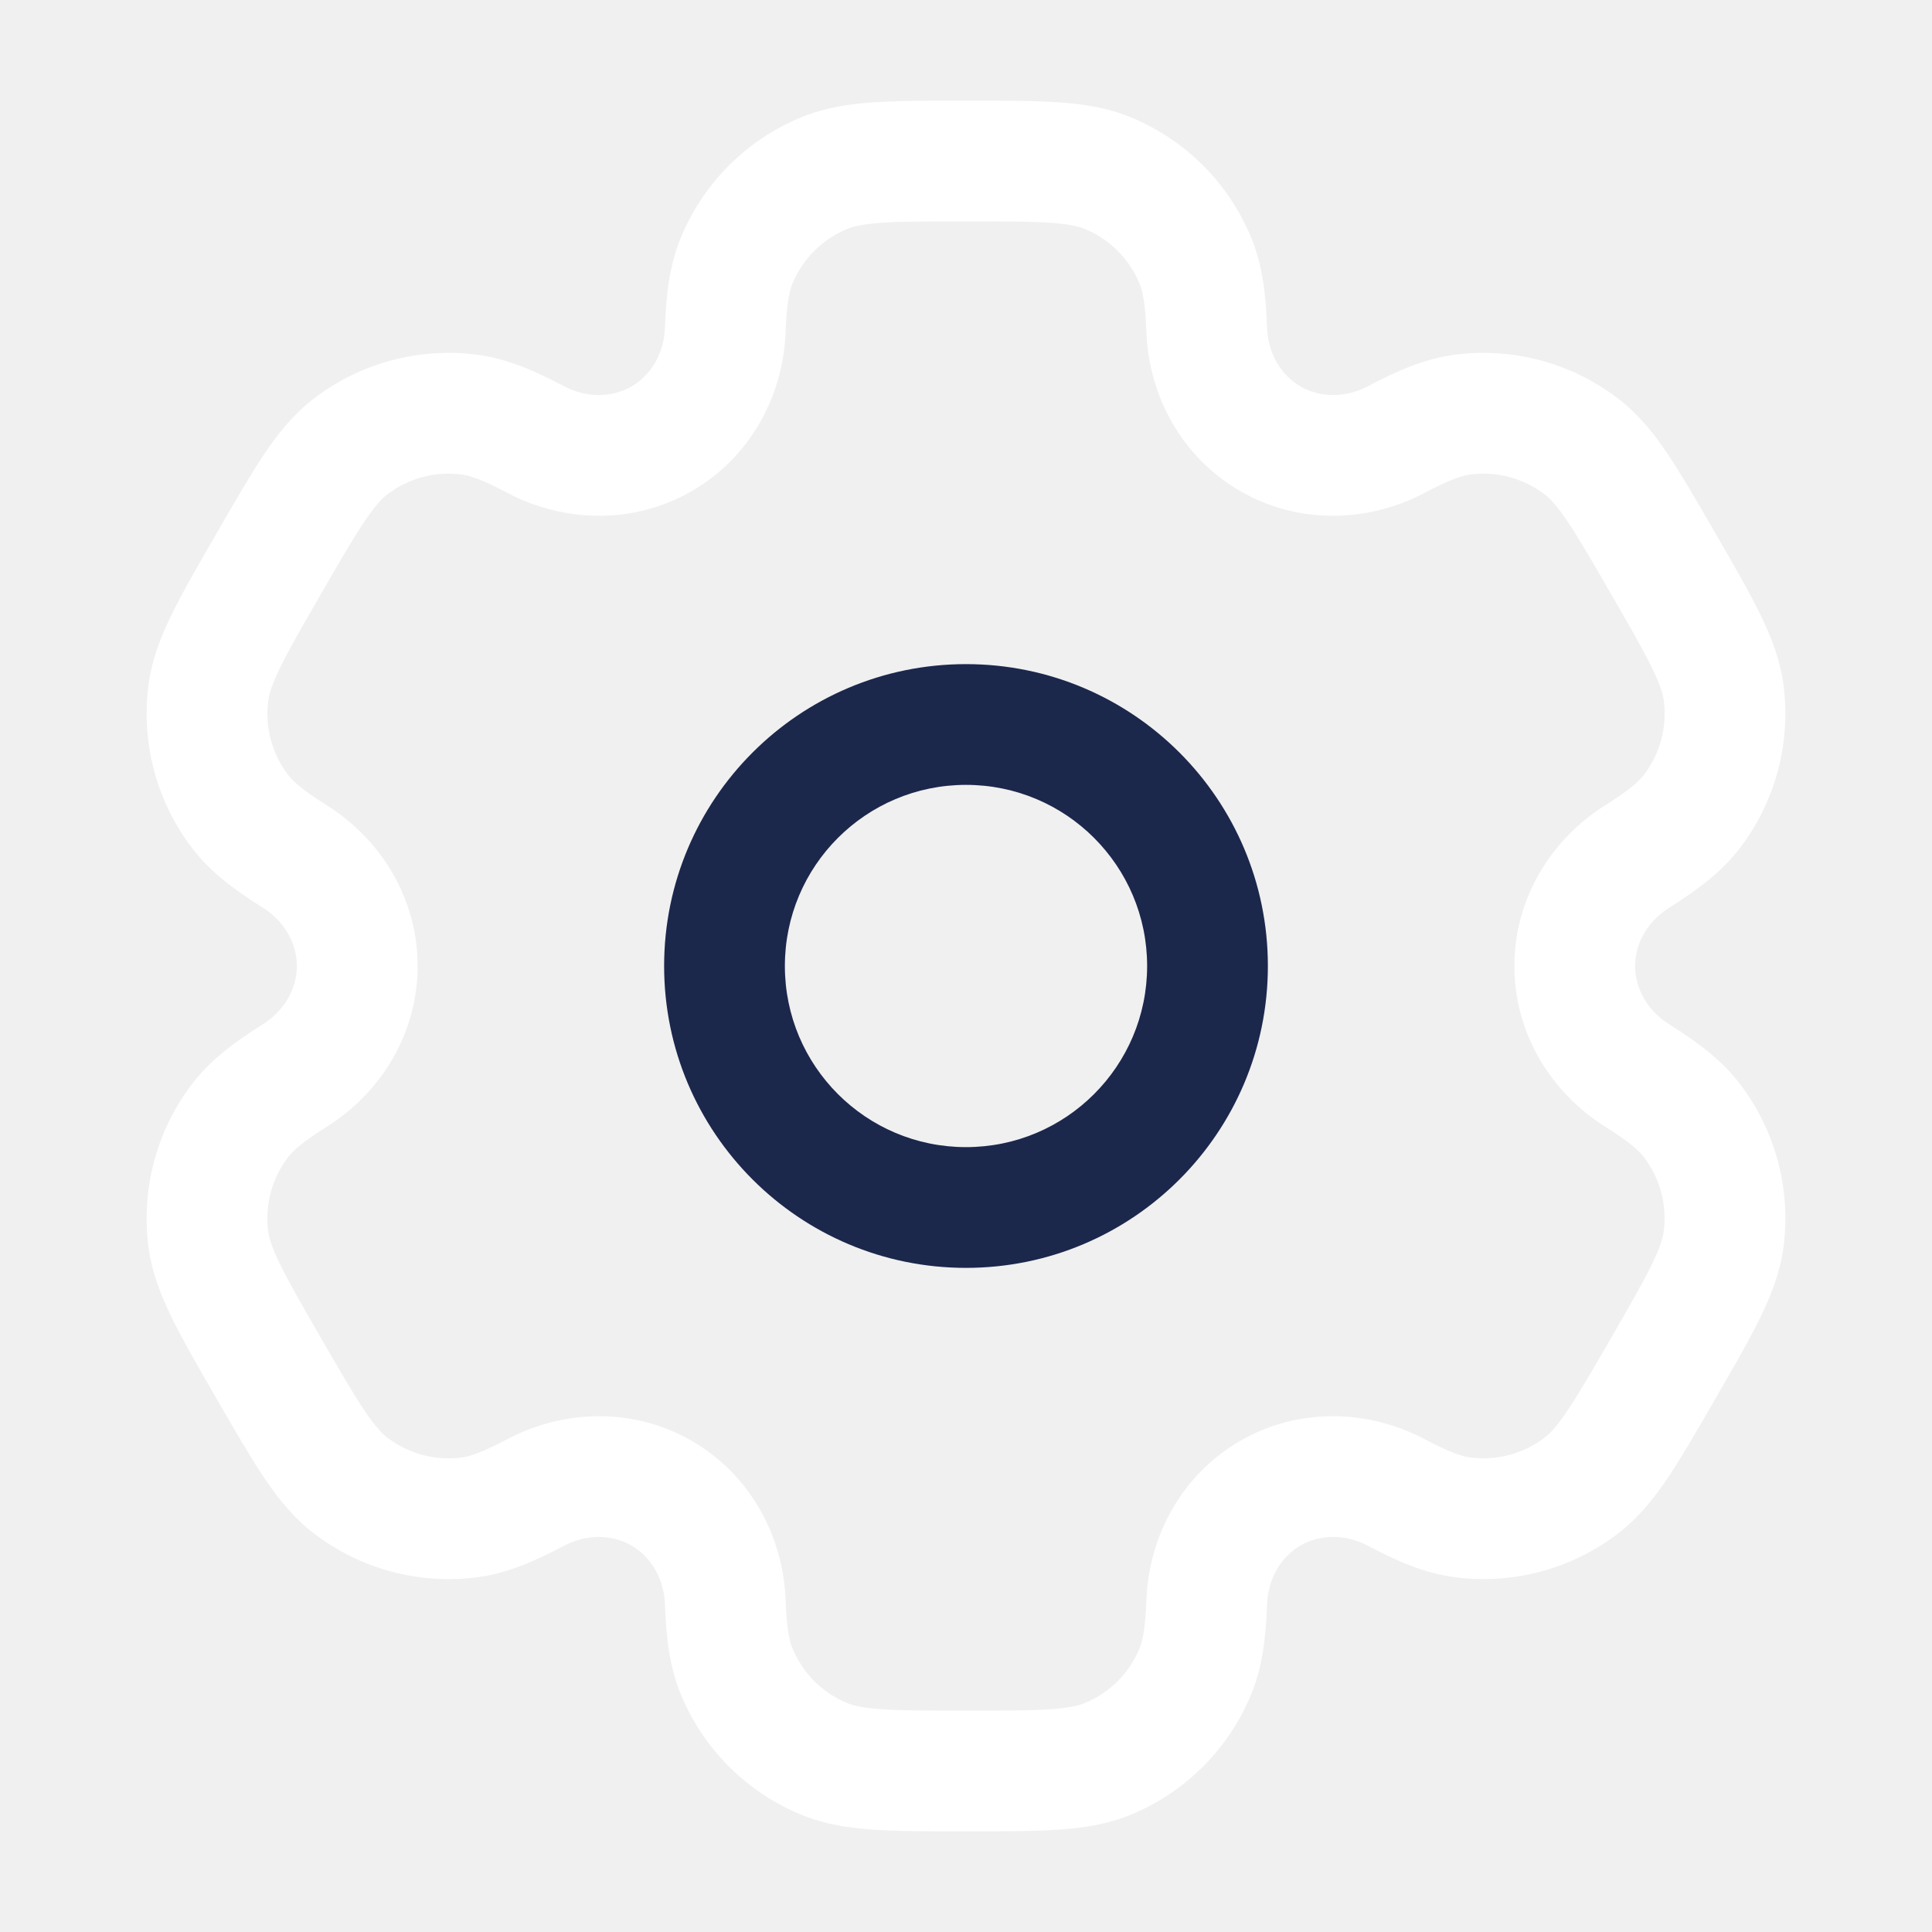
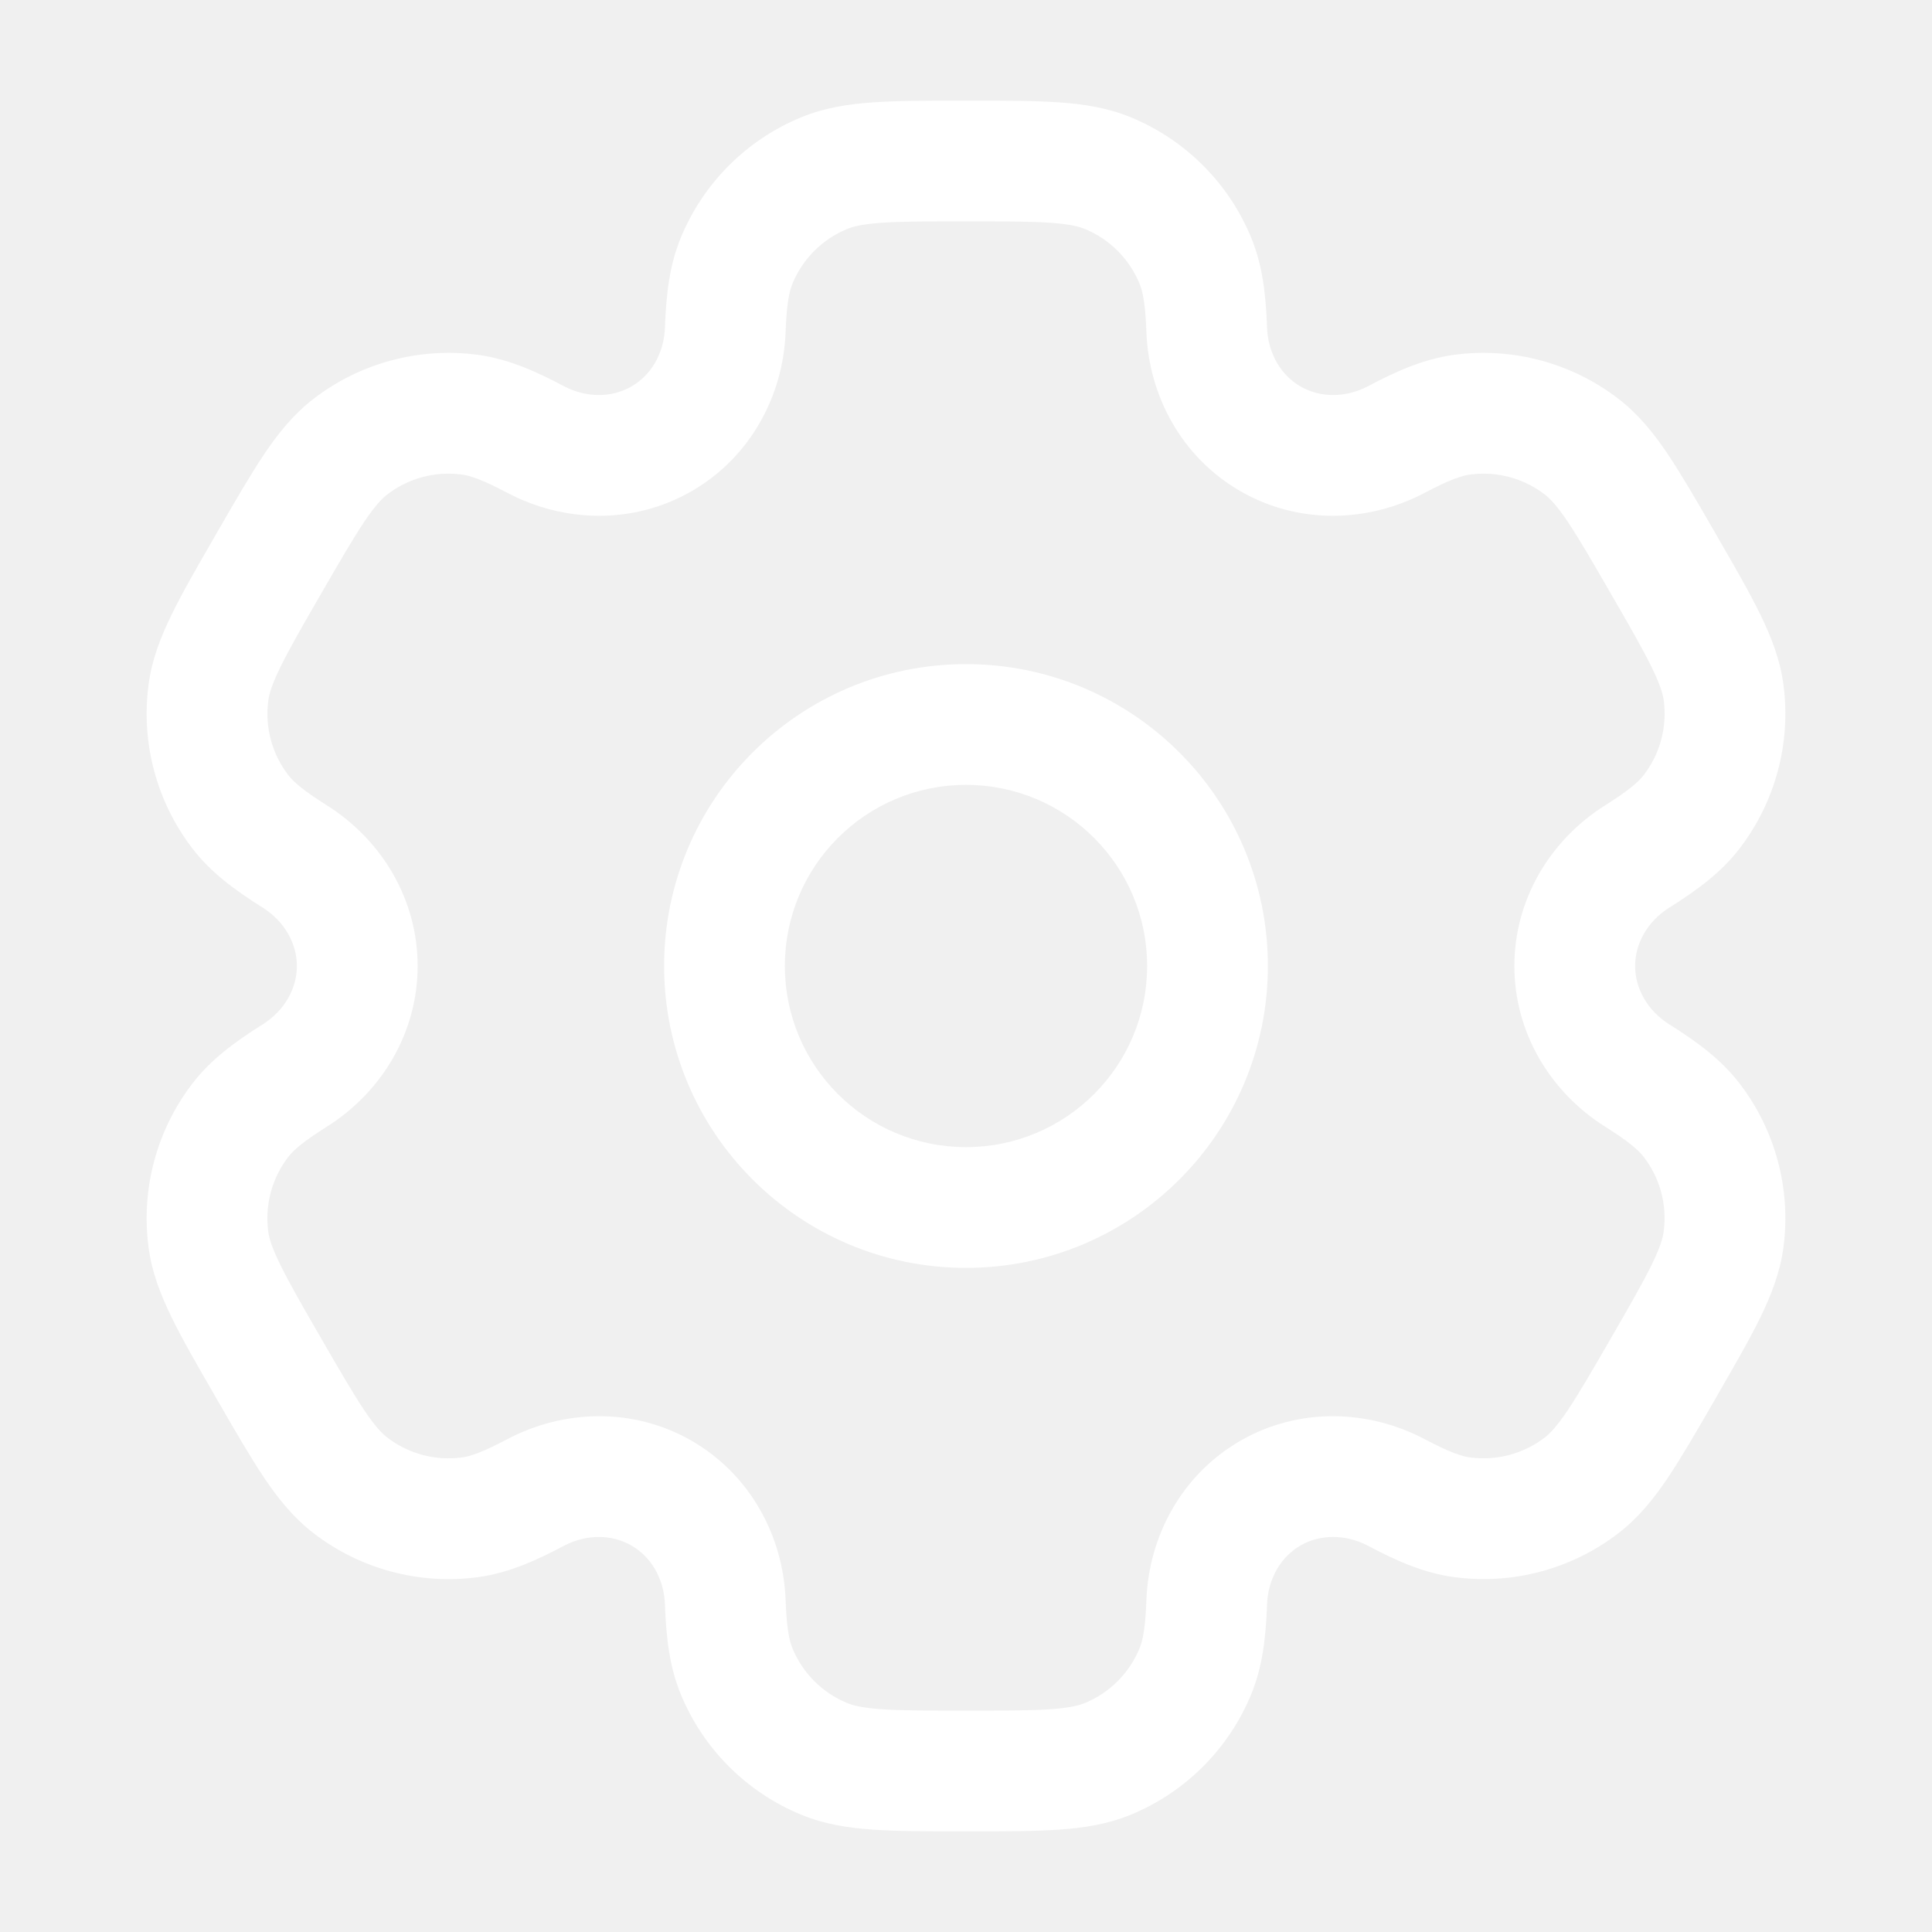
<svg xmlns="http://www.w3.org/2000/svg" viewBox="0 0 24 24" fill="none">
  <g id="SVGRepo_bgCarrier" stroke-width="0" />
  <g id="SVGRepo_tracerCarrier" stroke-linecap="round" stroke-linejoin="round" />
  <g id="SVGRepo_iconCarrier">
-     <path fill-rule="evenodd" clip-rule="evenodd" d="M12 8.25C9.929 8.25 8.25 9.929 8.25 12C8.25 14.071 9.929 15.75 12 15.75C14.071 15.75 15.75 14.071 15.75 12C15.75 9.929 14.071 8.25 12 8.25ZM9.75 12C9.75 10.757 10.757 9.75 12 9.75C13.243 9.75 14.25 10.757 14.25 12C14.25 13.243 13.243 14.25 12 14.25C10.757 14.25 9.75 13.243 9.75 12Z" fill="#1C274C" />
+     <path fill-rule="evenodd" clip-rule="evenodd" d="M12 8.25C9.929 8.25 8.25 9.929 8.25 12C8.25 14.071 9.929 15.75 12 15.75C14.071 15.75 15.75 14.071 15.75 12C15.75 9.929 14.071 8.25 12 8.25ZM9.75 12C9.75 10.757 10.757 9.75 12 9.75C13.243 9.75 14.25 10.757 14.25 12C14.25 13.243 13.243 14.25 12 14.25C10.757 14.25 9.75 13.243 9.75 12Z" fill="#ffffff" />
    <path fill-rule="evenodd" clip-rule="evenodd" d="M11.975 1.25C11.53 1.25 11.159 1.25 10.855 1.271C10.537 1.292 10.238 1.339 9.948 1.459C9.274 1.738 8.738 2.274 8.459 2.948C8.314 3.298 8.275 3.668 8.26 4.07C8.248 4.393 8.085 4.663 7.844 4.801C7.603 4.94 7.288 4.947 7.003 4.796C6.647 4.608 6.307 4.457 5.931 4.407C5.208 4.312 4.476 4.508 3.898 4.952C3.648 5.144 3.458 5.38 3.281 5.643C3.111 5.897 2.925 6.218 2.703 6.603L2.678 6.647C2.455 7.032 2.27 7.353 2.136 7.627C1.996 7.913 1.886 8.195 1.845 8.507C1.75 9.23 1.946 9.961 2.39 10.54C2.621 10.841 2.922 11.06 3.262 11.274C3.536 11.446 3.688 11.722 3.688 12C3.688 12.278 3.536 12.554 3.262 12.726C2.922 12.94 2.621 13.159 2.39 13.46C1.946 14.039 1.75 14.77 1.845 15.493C1.886 15.805 1.996 16.087 2.136 16.373C2.27 16.647 2.455 16.968 2.678 17.353L2.703 17.397C2.925 17.782 3.111 18.103 3.281 18.357C3.458 18.62 3.648 18.856 3.898 19.048C4.476 19.492 5.208 19.688 5.931 19.593C6.307 19.543 6.647 19.392 7.003 19.204C7.288 19.053 7.603 19.06 7.844 19.199C8.085 19.337 8.248 19.607 8.26 19.93C8.275 20.332 8.314 20.702 8.459 21.052C8.738 21.726 9.274 22.262 9.948 22.541C10.238 22.661 10.537 22.708 10.855 22.729C11.159 22.75 11.53 22.75 11.975 22.75H12.025C12.47 22.75 12.841 22.75 13.145 22.729C13.463 22.708 13.762 22.661 14.052 22.541C14.726 22.262 15.262 21.726 15.541 21.052C15.686 20.702 15.725 20.332 15.74 19.93C15.752 19.607 15.915 19.337 16.156 19.198C16.397 19.06 16.712 19.053 16.997 19.204C17.353 19.392 17.693 19.543 18.069 19.592C18.792 19.688 19.524 19.492 20.102 19.048C20.352 18.856 20.542 18.62 20.719 18.357C20.889 18.103 21.075 17.782 21.297 17.397L21.322 17.353C21.544 16.968 21.73 16.647 21.864 16.373C22.004 16.087 22.113 15.805 22.155 15.493C22.25 14.77 22.054 14.038 21.61 13.46C21.379 13.159 21.078 12.94 20.738 12.726C20.464 12.554 20.312 12.278 20.312 12C20.312 11.722 20.464 11.446 20.738 11.274C21.078 11.06 21.379 10.841 21.61 10.54C22.054 9.961 22.25 9.23 22.155 8.507C22.114 8.195 22.004 7.913 21.864 7.627C21.73 7.353 21.545 7.032 21.322 6.647L21.297 6.603C21.075 6.218 20.889 5.897 20.719 5.643C20.542 5.38 20.352 5.144 20.102 4.952C19.524 4.508 18.792 4.312 18.069 4.407C17.693 4.457 17.353 4.608 16.997 4.796C16.712 4.947 16.397 4.94 16.156 4.801C15.915 4.663 15.752 4.393 15.74 4.07C15.725 3.668 15.686 3.298 15.541 2.948C15.262 2.274 14.726 1.738 14.052 1.459C13.762 1.339 13.463 1.292 13.145 1.271C12.841 1.25 12.47 1.25 12.025 1.25H11.975ZM10.522 2.845C10.599 2.813 10.716 2.784 10.957 2.767C11.204 2.75 11.524 2.75 12 2.75C12.476 2.75 12.796 2.75 13.043 2.767C13.284 2.784 13.401 2.813 13.478 2.845C13.785 2.972 14.028 3.215 14.155 3.522C14.195 3.618 14.228 3.769 14.241 4.126C14.271 4.918 14.68 5.681 15.406 6.1C16.132 6.52 16.997 6.492 17.698 6.122C18.014 5.955 18.161 5.908 18.265 5.895C18.594 5.851 18.926 5.94 19.189 6.142C19.255 6.193 19.34 6.28 19.474 6.48C19.613 6.686 19.773 6.963 20.011 7.375C20.249 7.787 20.408 8.064 20.517 8.287C20.623 8.504 20.657 8.62 20.668 8.703C20.711 9.032 20.622 9.364 20.42 9.627C20.356 9.71 20.242 9.814 19.94 10.004C19.268 10.426 18.812 11.162 18.812 12C18.812 12.838 19.268 13.574 19.94 13.996C20.242 14.186 20.356 14.29 20.42 14.373C20.622 14.636 20.711 14.968 20.667 15.297C20.657 15.38 20.623 15.496 20.517 15.713C20.408 15.935 20.249 16.212 20.011 16.625C19.773 17.037 19.612 17.314 19.474 17.52C19.339 17.72 19.255 17.807 19.189 17.858C18.926 18.059 18.594 18.148 18.265 18.105C18.161 18.092 18.014 18.045 17.698 17.878C16.997 17.508 16.132 17.48 15.406 17.899C14.68 18.319 14.271 19.082 14.241 19.874C14.228 20.231 14.195 20.382 14.155 20.478C14.028 20.785 13.785 21.028 13.478 21.155C13.401 21.187 13.284 21.216 13.043 21.233C12.796 21.25 12.476 21.25 12 21.25C11.524 21.25 11.204 21.25 10.957 21.233C10.716 21.216 10.599 21.187 10.522 21.155C10.215 21.028 9.972 20.785 9.845 20.478C9.805 20.382 9.772 20.231 9.759 19.874C9.729 19.082 9.32 18.319 8.594 17.899C7.868 17.48 7.003 17.508 6.302 17.878C5.986 18.045 5.839 18.092 5.735 18.105C5.406 18.149 5.074 18.059 4.811 17.858C4.745 17.807 4.66 17.72 4.526 17.52C4.388 17.314 4.227 17.037 3.989 16.625C3.751 16.213 3.592 15.936 3.483 15.713C3.376 15.496 3.343 15.38 3.332 15.297C3.289 14.968 3.378 14.636 3.58 14.373C3.644 14.29 3.758 14.186 4.06 13.996C4.732 13.574 5.188 12.838 5.188 12C5.188 11.162 4.732 10.426 4.06 10.004C3.758 9.814 3.644 9.71 3.58 9.627C3.378 9.364 3.289 9.031 3.333 8.703C3.343 8.62 3.377 8.504 3.483 8.287C3.592 8.064 3.751 7.787 3.989 7.375C4.227 6.963 4.388 6.686 4.526 6.48C4.661 6.28 4.745 6.193 4.811 6.142C5.074 5.94 5.406 5.851 5.735 5.895C5.839 5.908 5.986 5.955 6.302 6.122C7.003 6.492 7.868 6.52 8.594 6.1C9.32 5.681 9.729 4.918 9.759 4.126C9.772 3.769 9.805 3.618 9.845 3.522C9.972 3.215 10.215 2.972 10.522 2.845Z" fill="#ffffff" />
  </g>
</svg>
